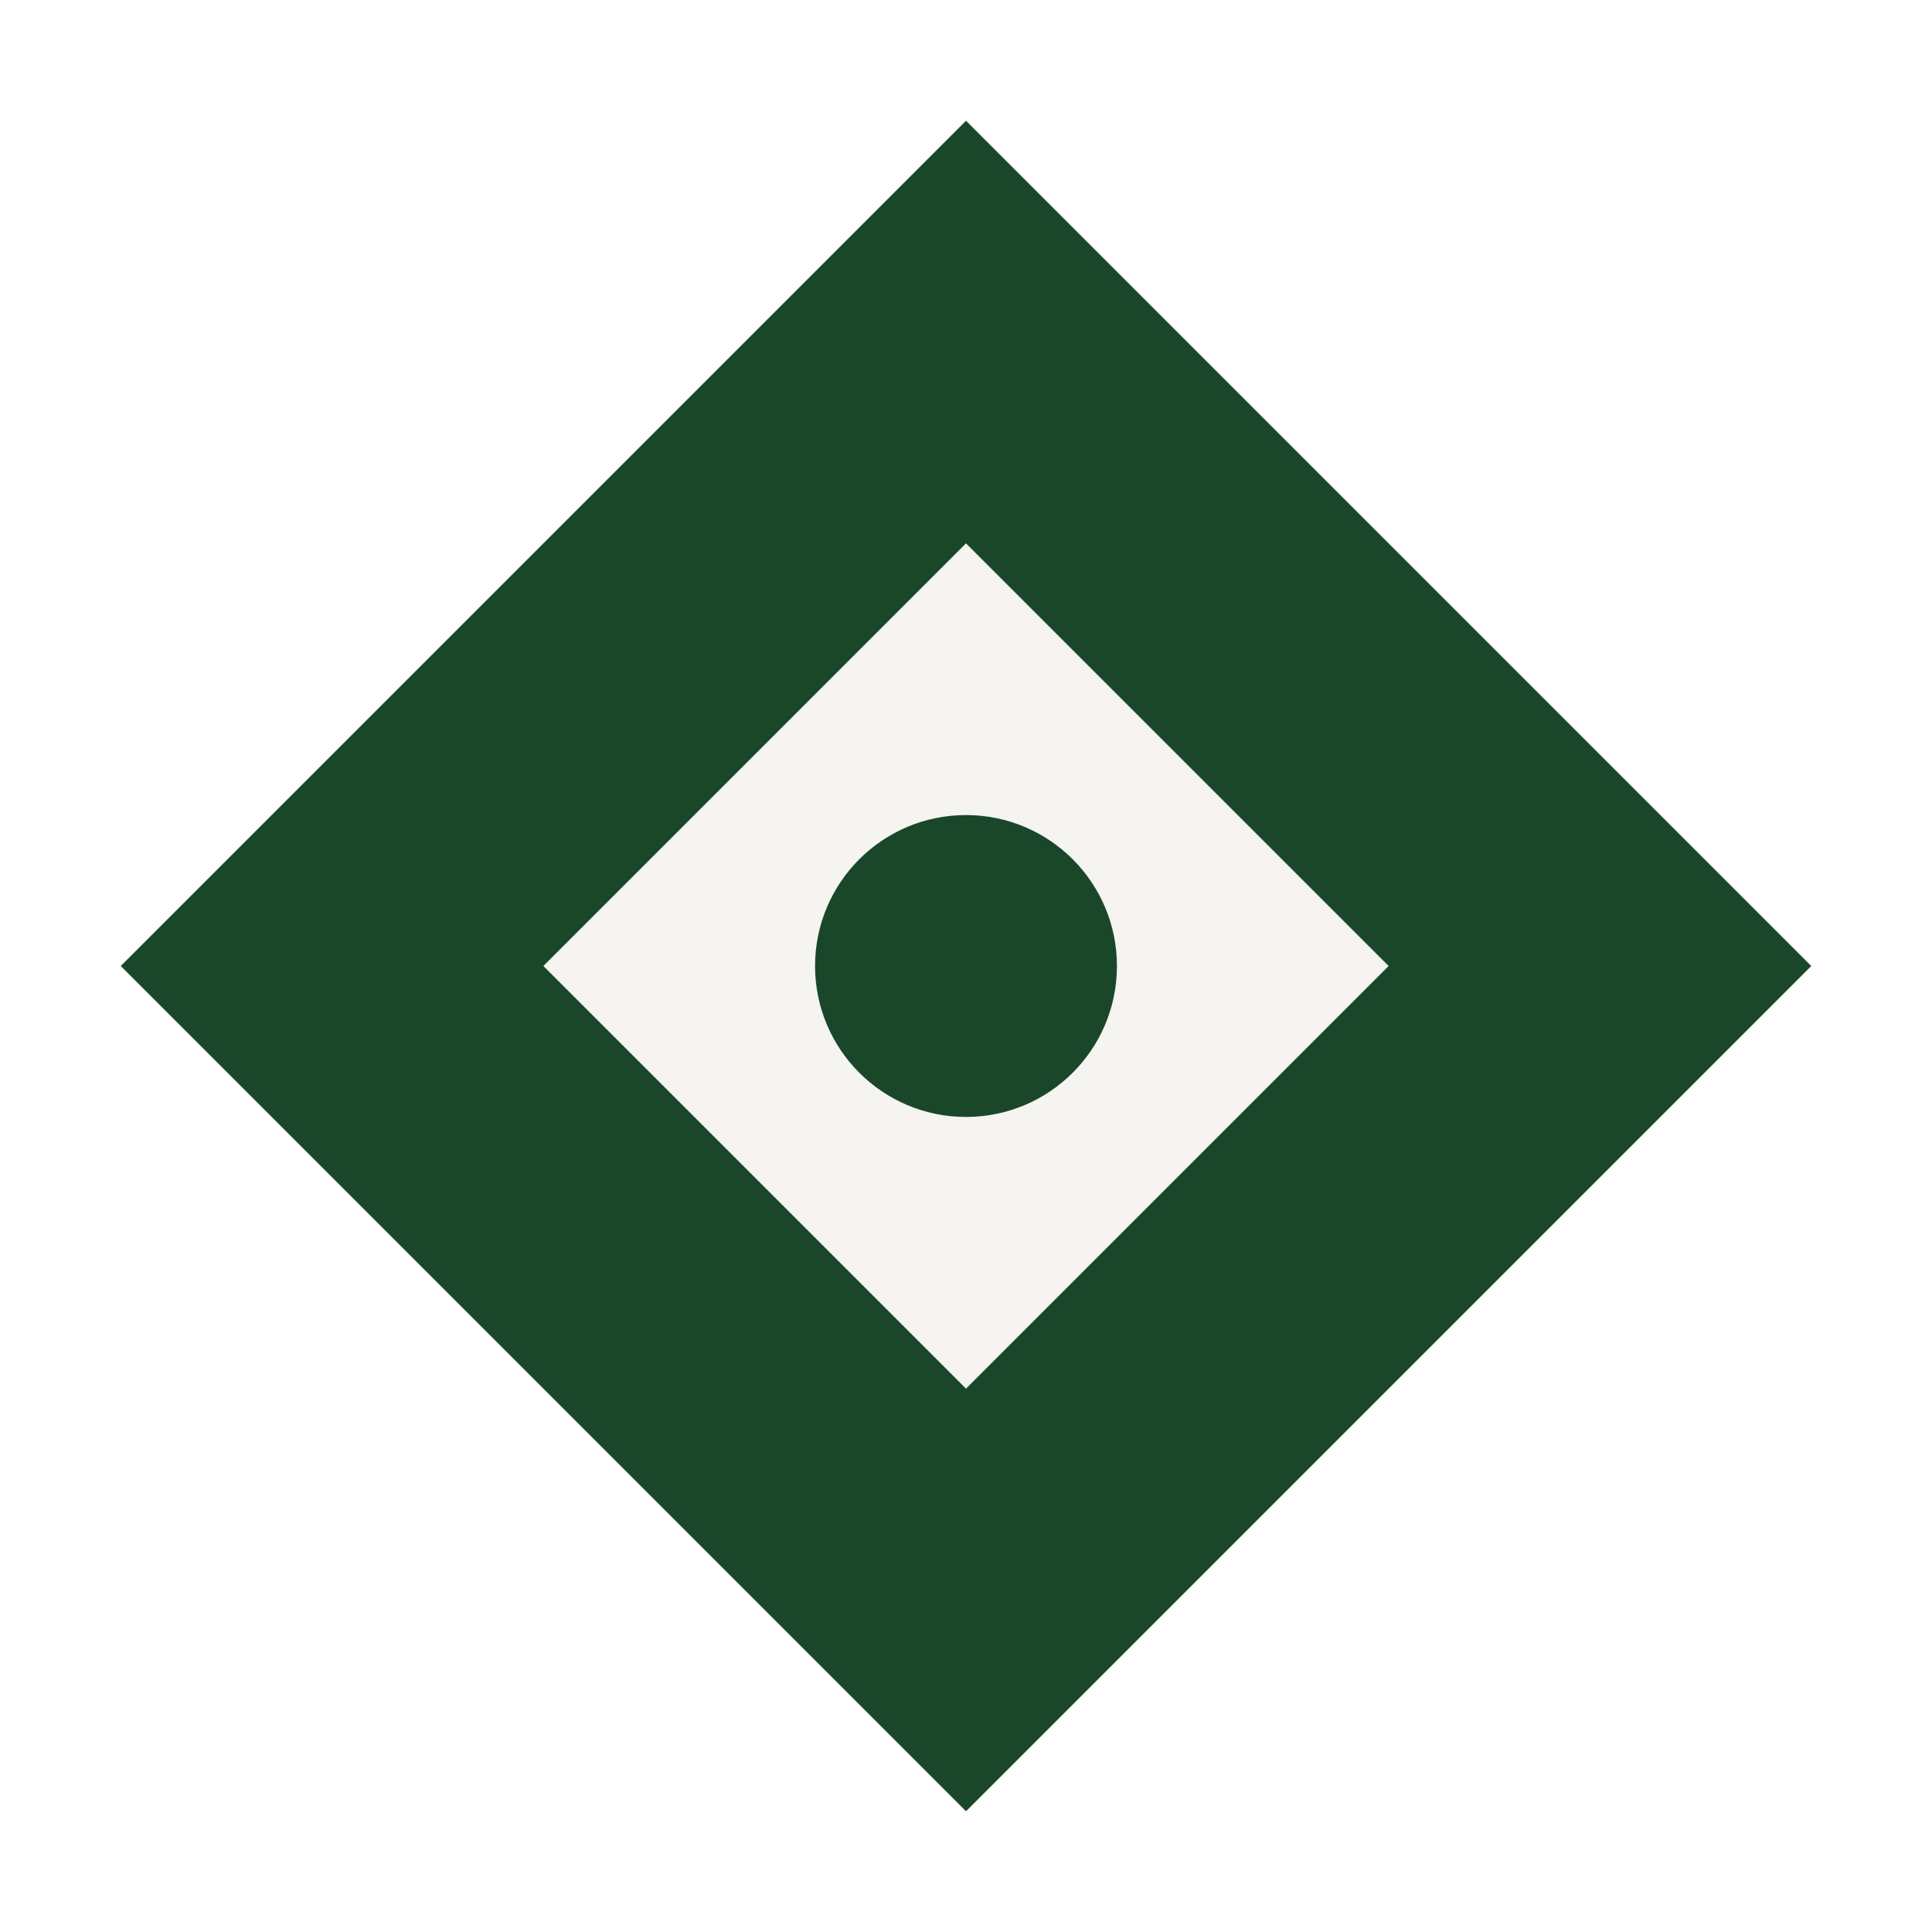
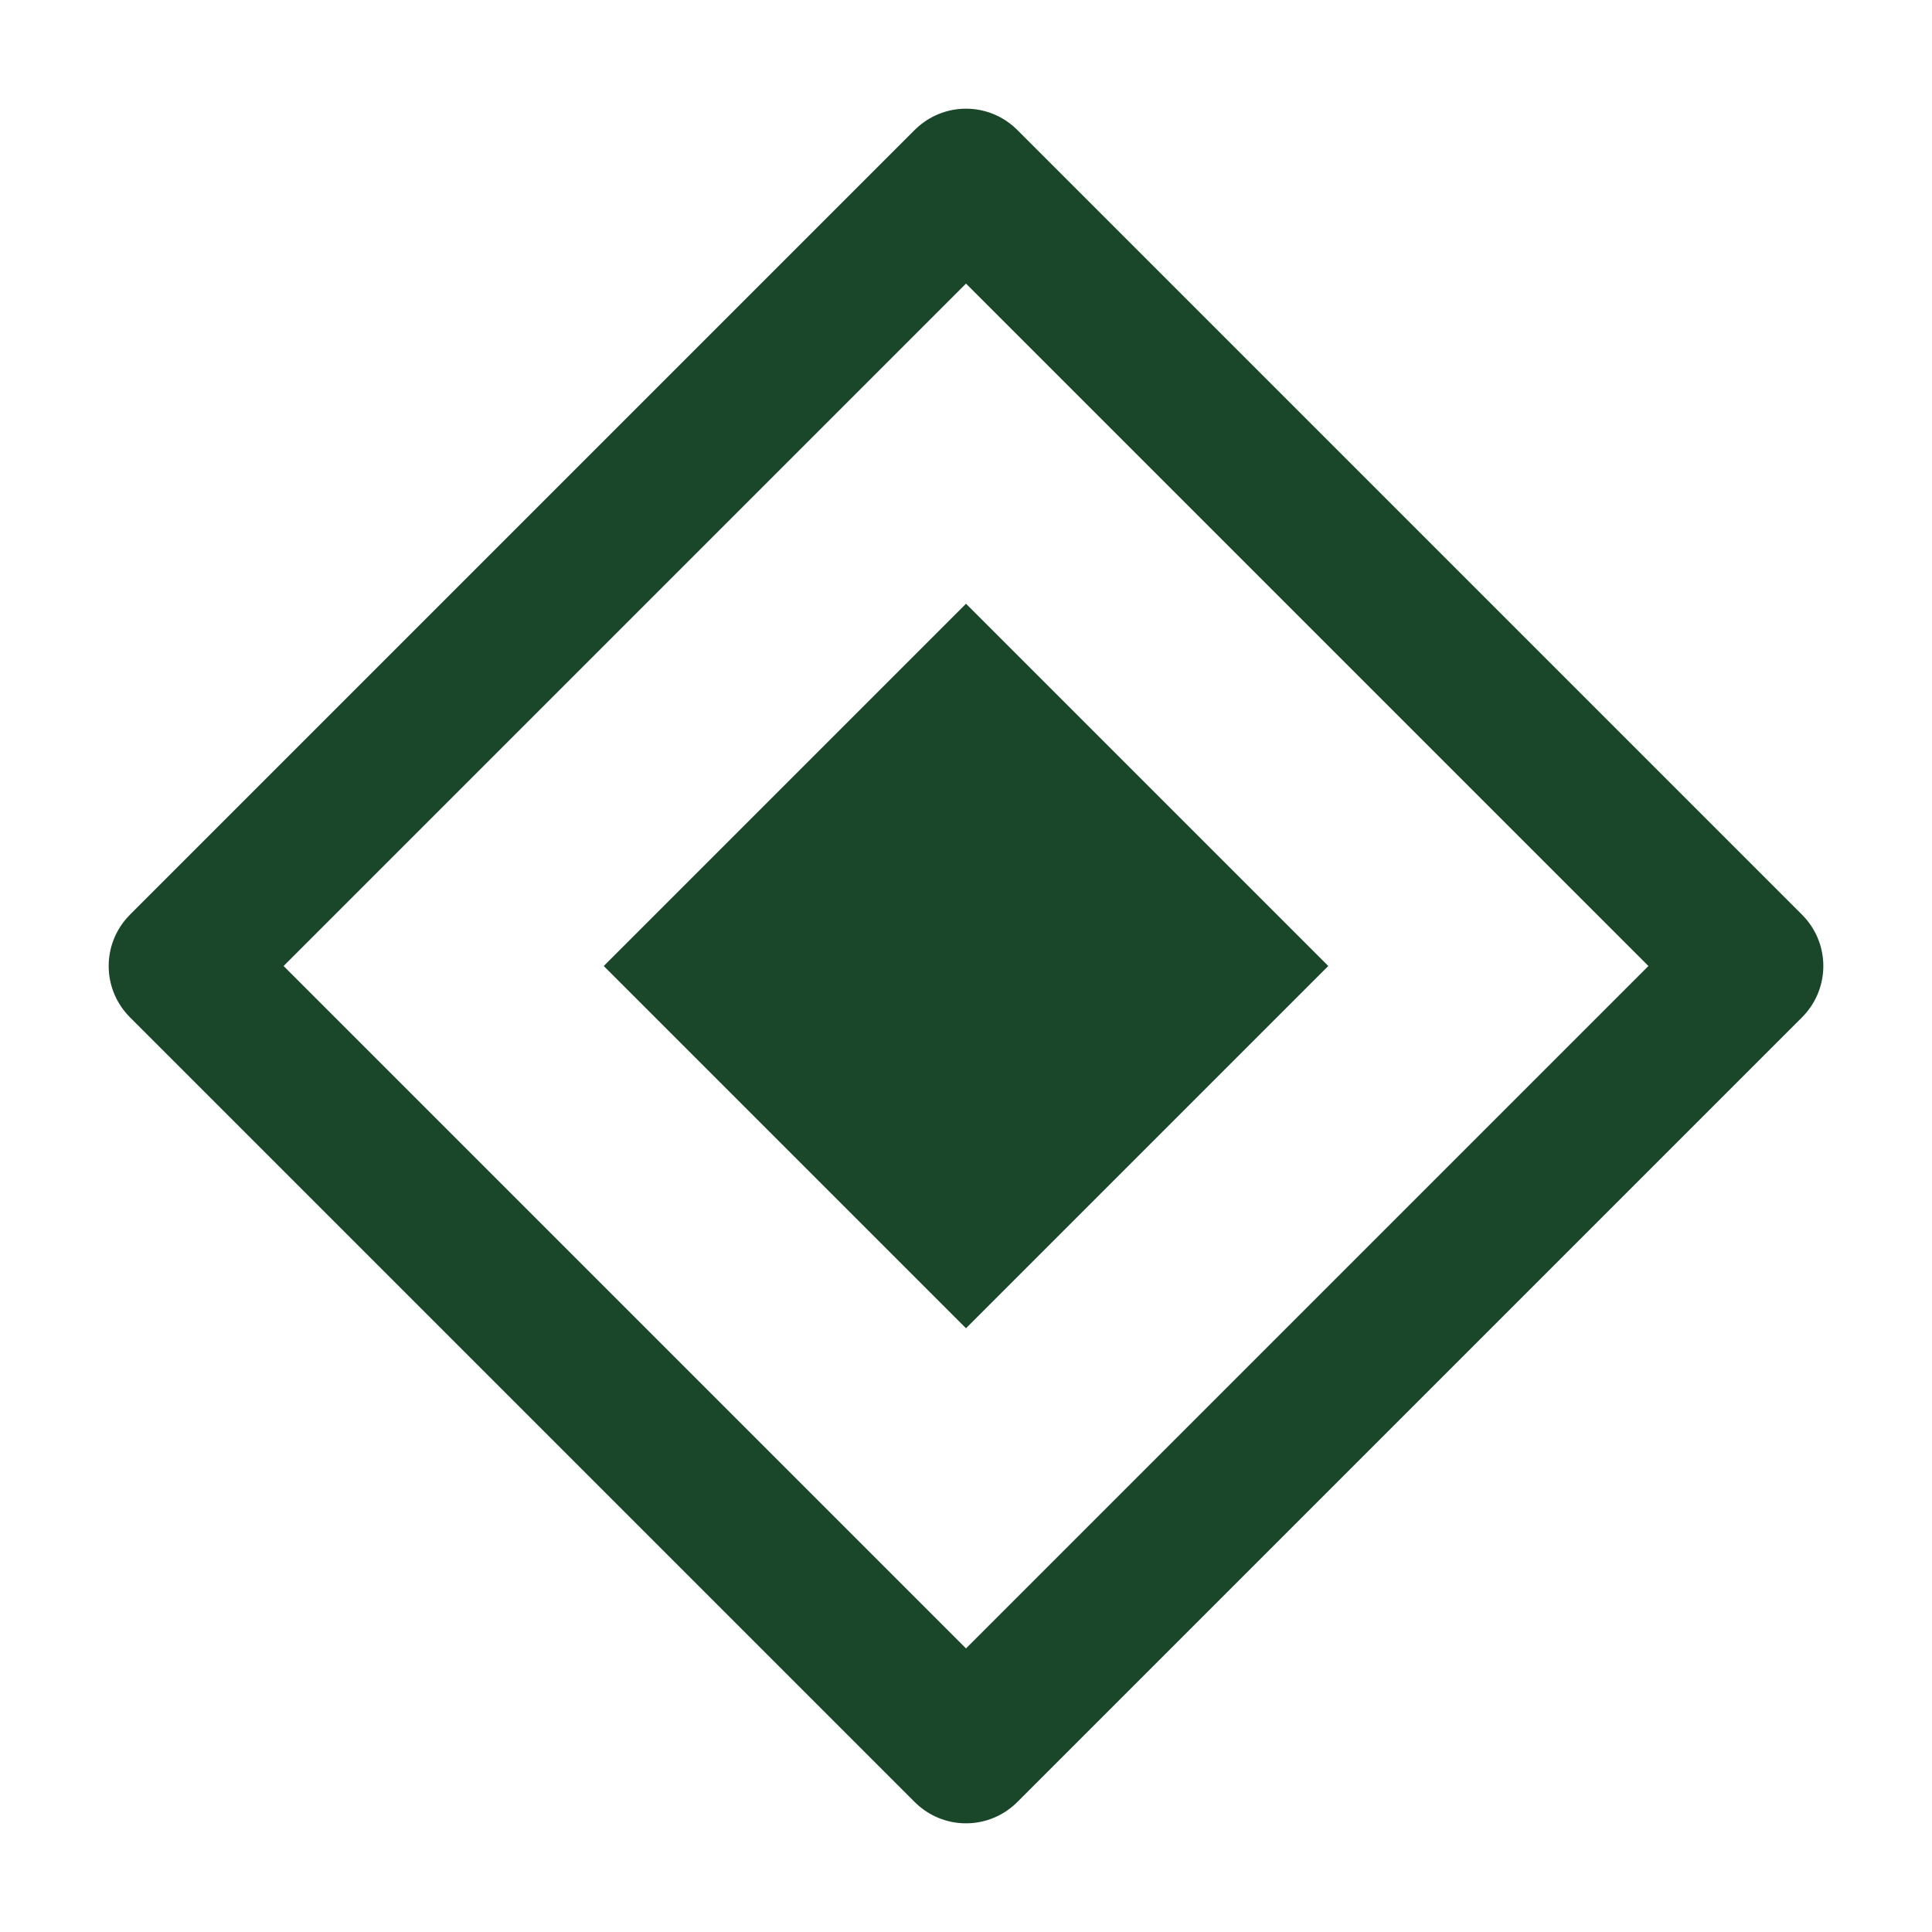
- <svg xmlns="http://www.w3.org/2000/svg" viewBox="0 0 32 32" fill="none">
-   <polygon points="16,2 30,16 16,30 2,16" fill="#1a472a" />
-   <polygon points="16,9 23,16 16,23 9,16" fill="#f5f4f1" />
-   <circle cx="16" cy="16" r="2.5" fill="#1a472a" />
+ <svg xmlns="http://www.w3.org/2000/svg" viewBox="0 0 32 32">
+   <style>
+     .logo { fill: none; stroke: #1a472a; }
+     .logo-fill { fill: #1a472a; stroke: none; }
+     @media (prefers-color-scheme: dark) {
+       .logo { stroke: #3f9d6a; }
+       .logo-fill { fill: #3f9d6a; }
+     }
+   </style>
+   <path class="logo" stroke-width="2.4" stroke-linejoin="round" d="M16 3 L29 16 L16 29 L3 16 Z" />
+   <path class="logo-fill" d="M16 10 L22 16 L16 22 L10 16 Z" />
</svg>
